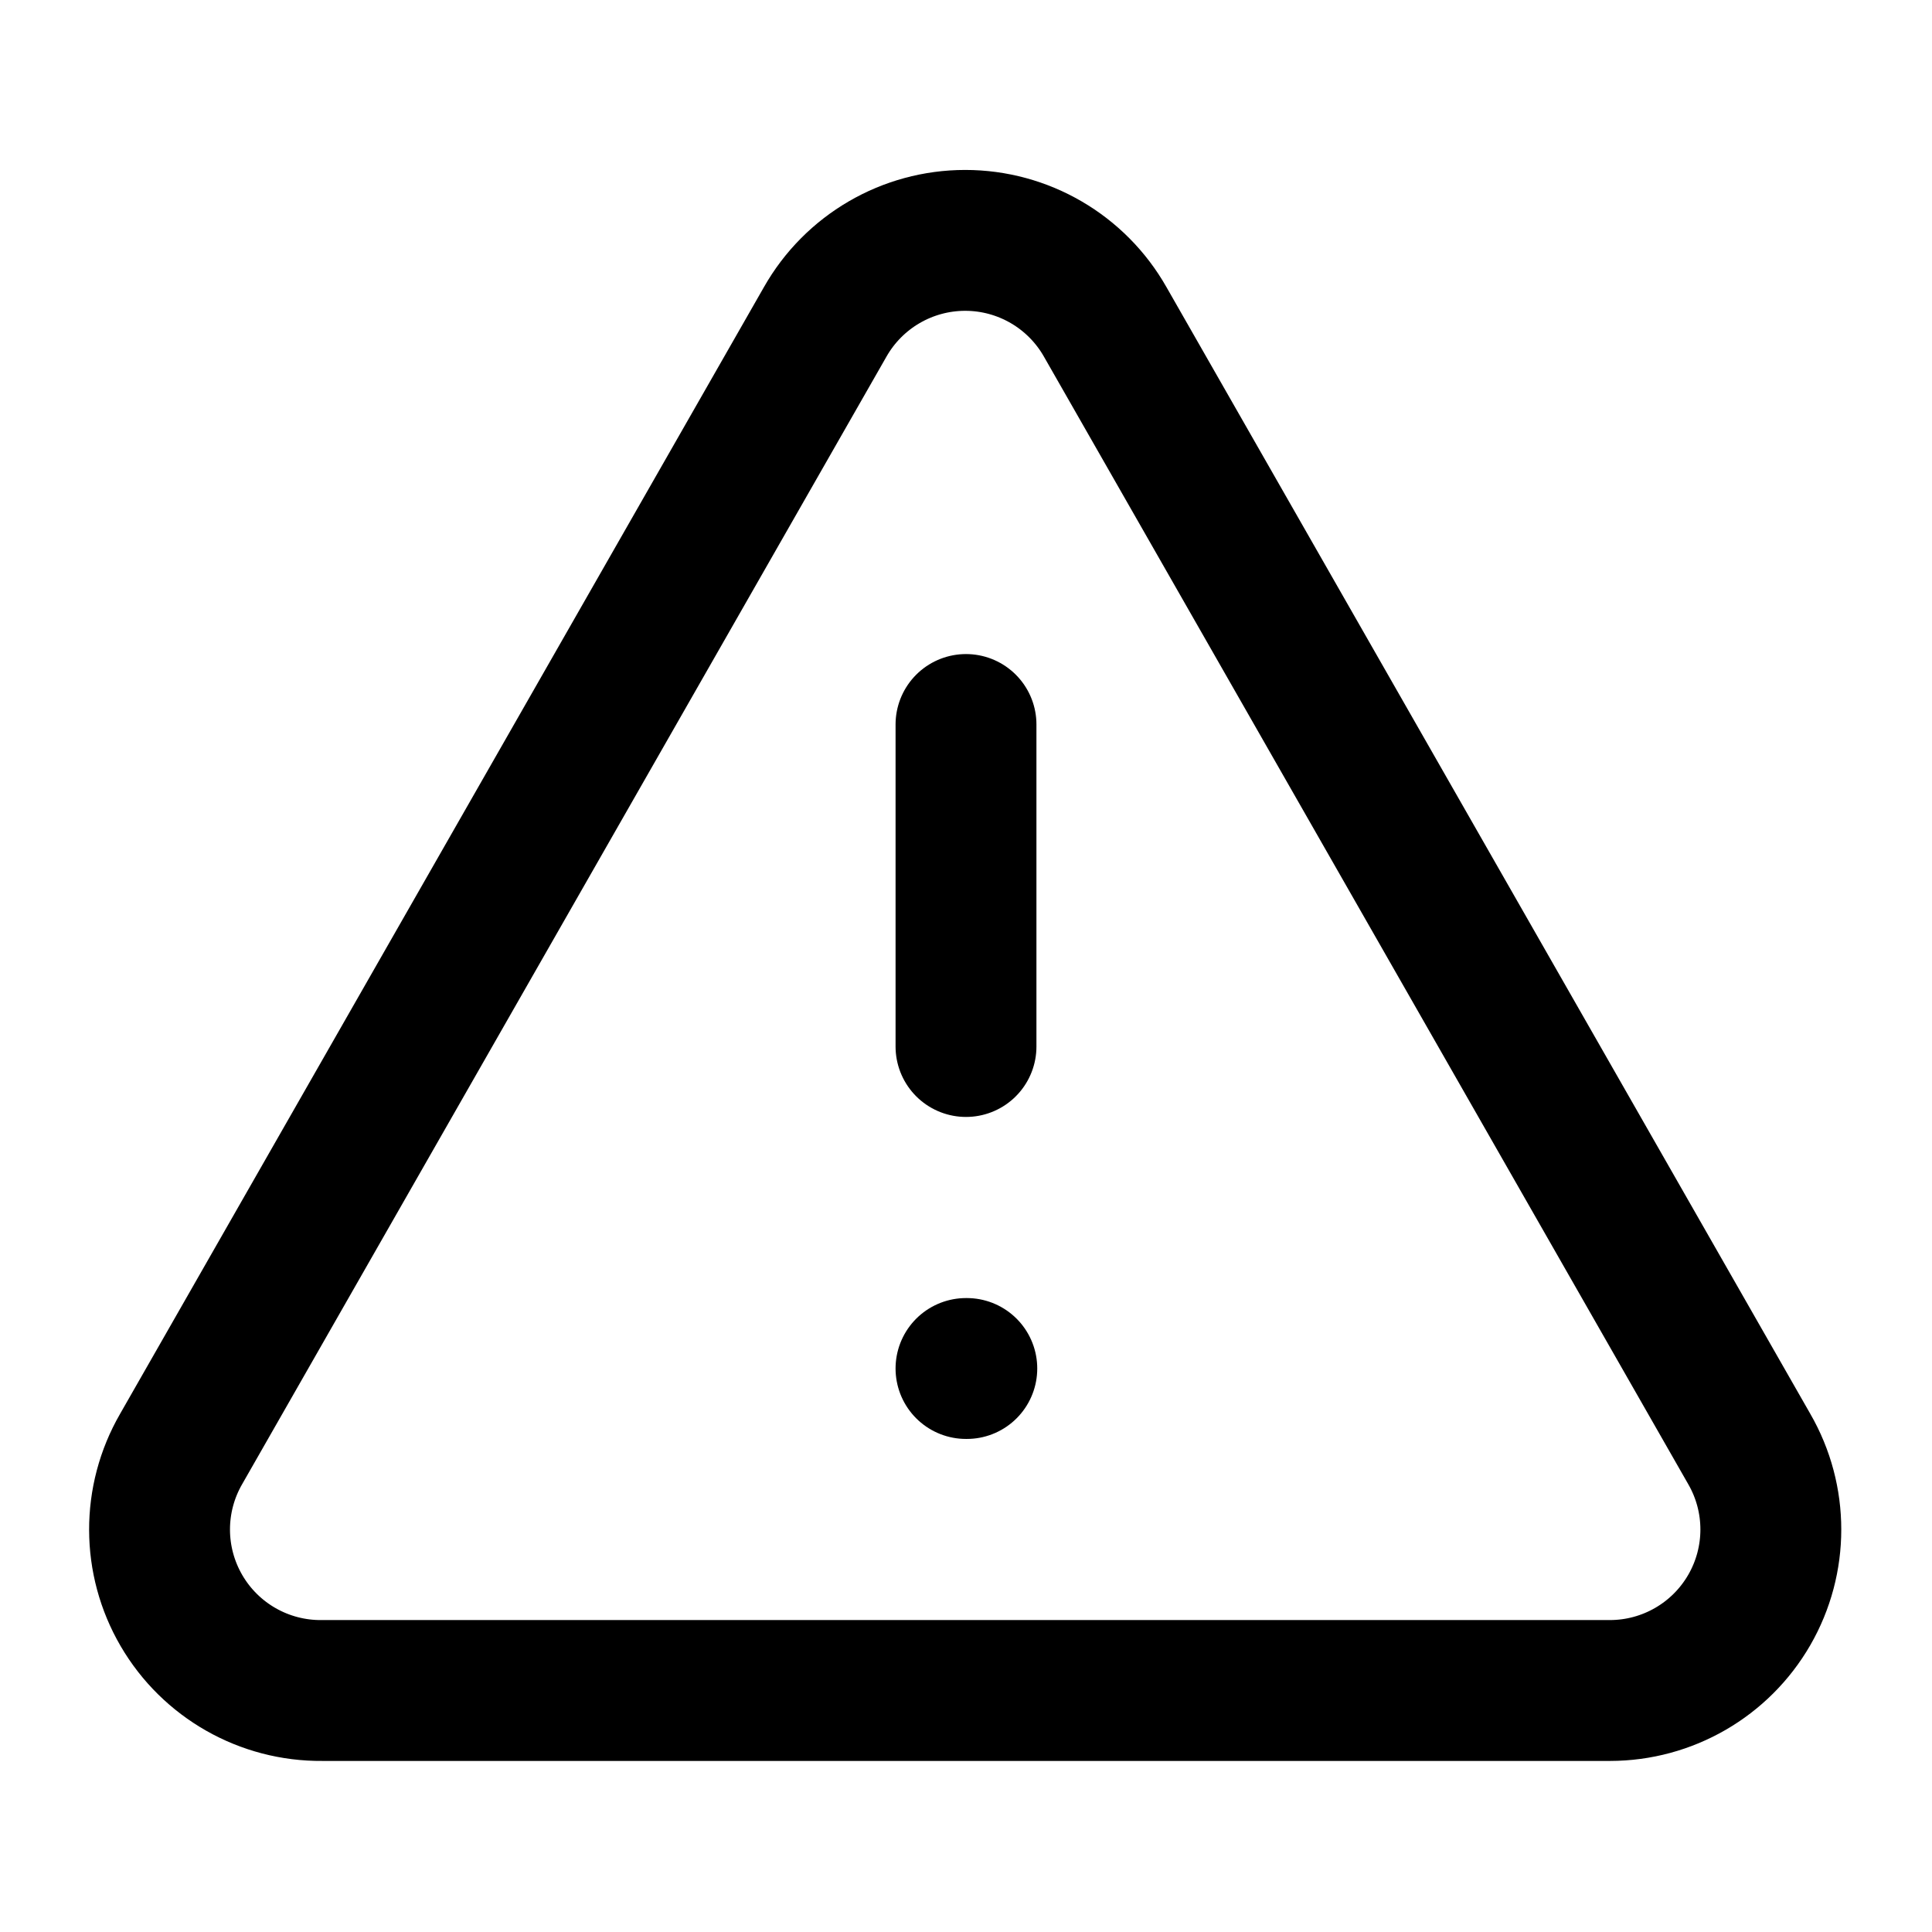
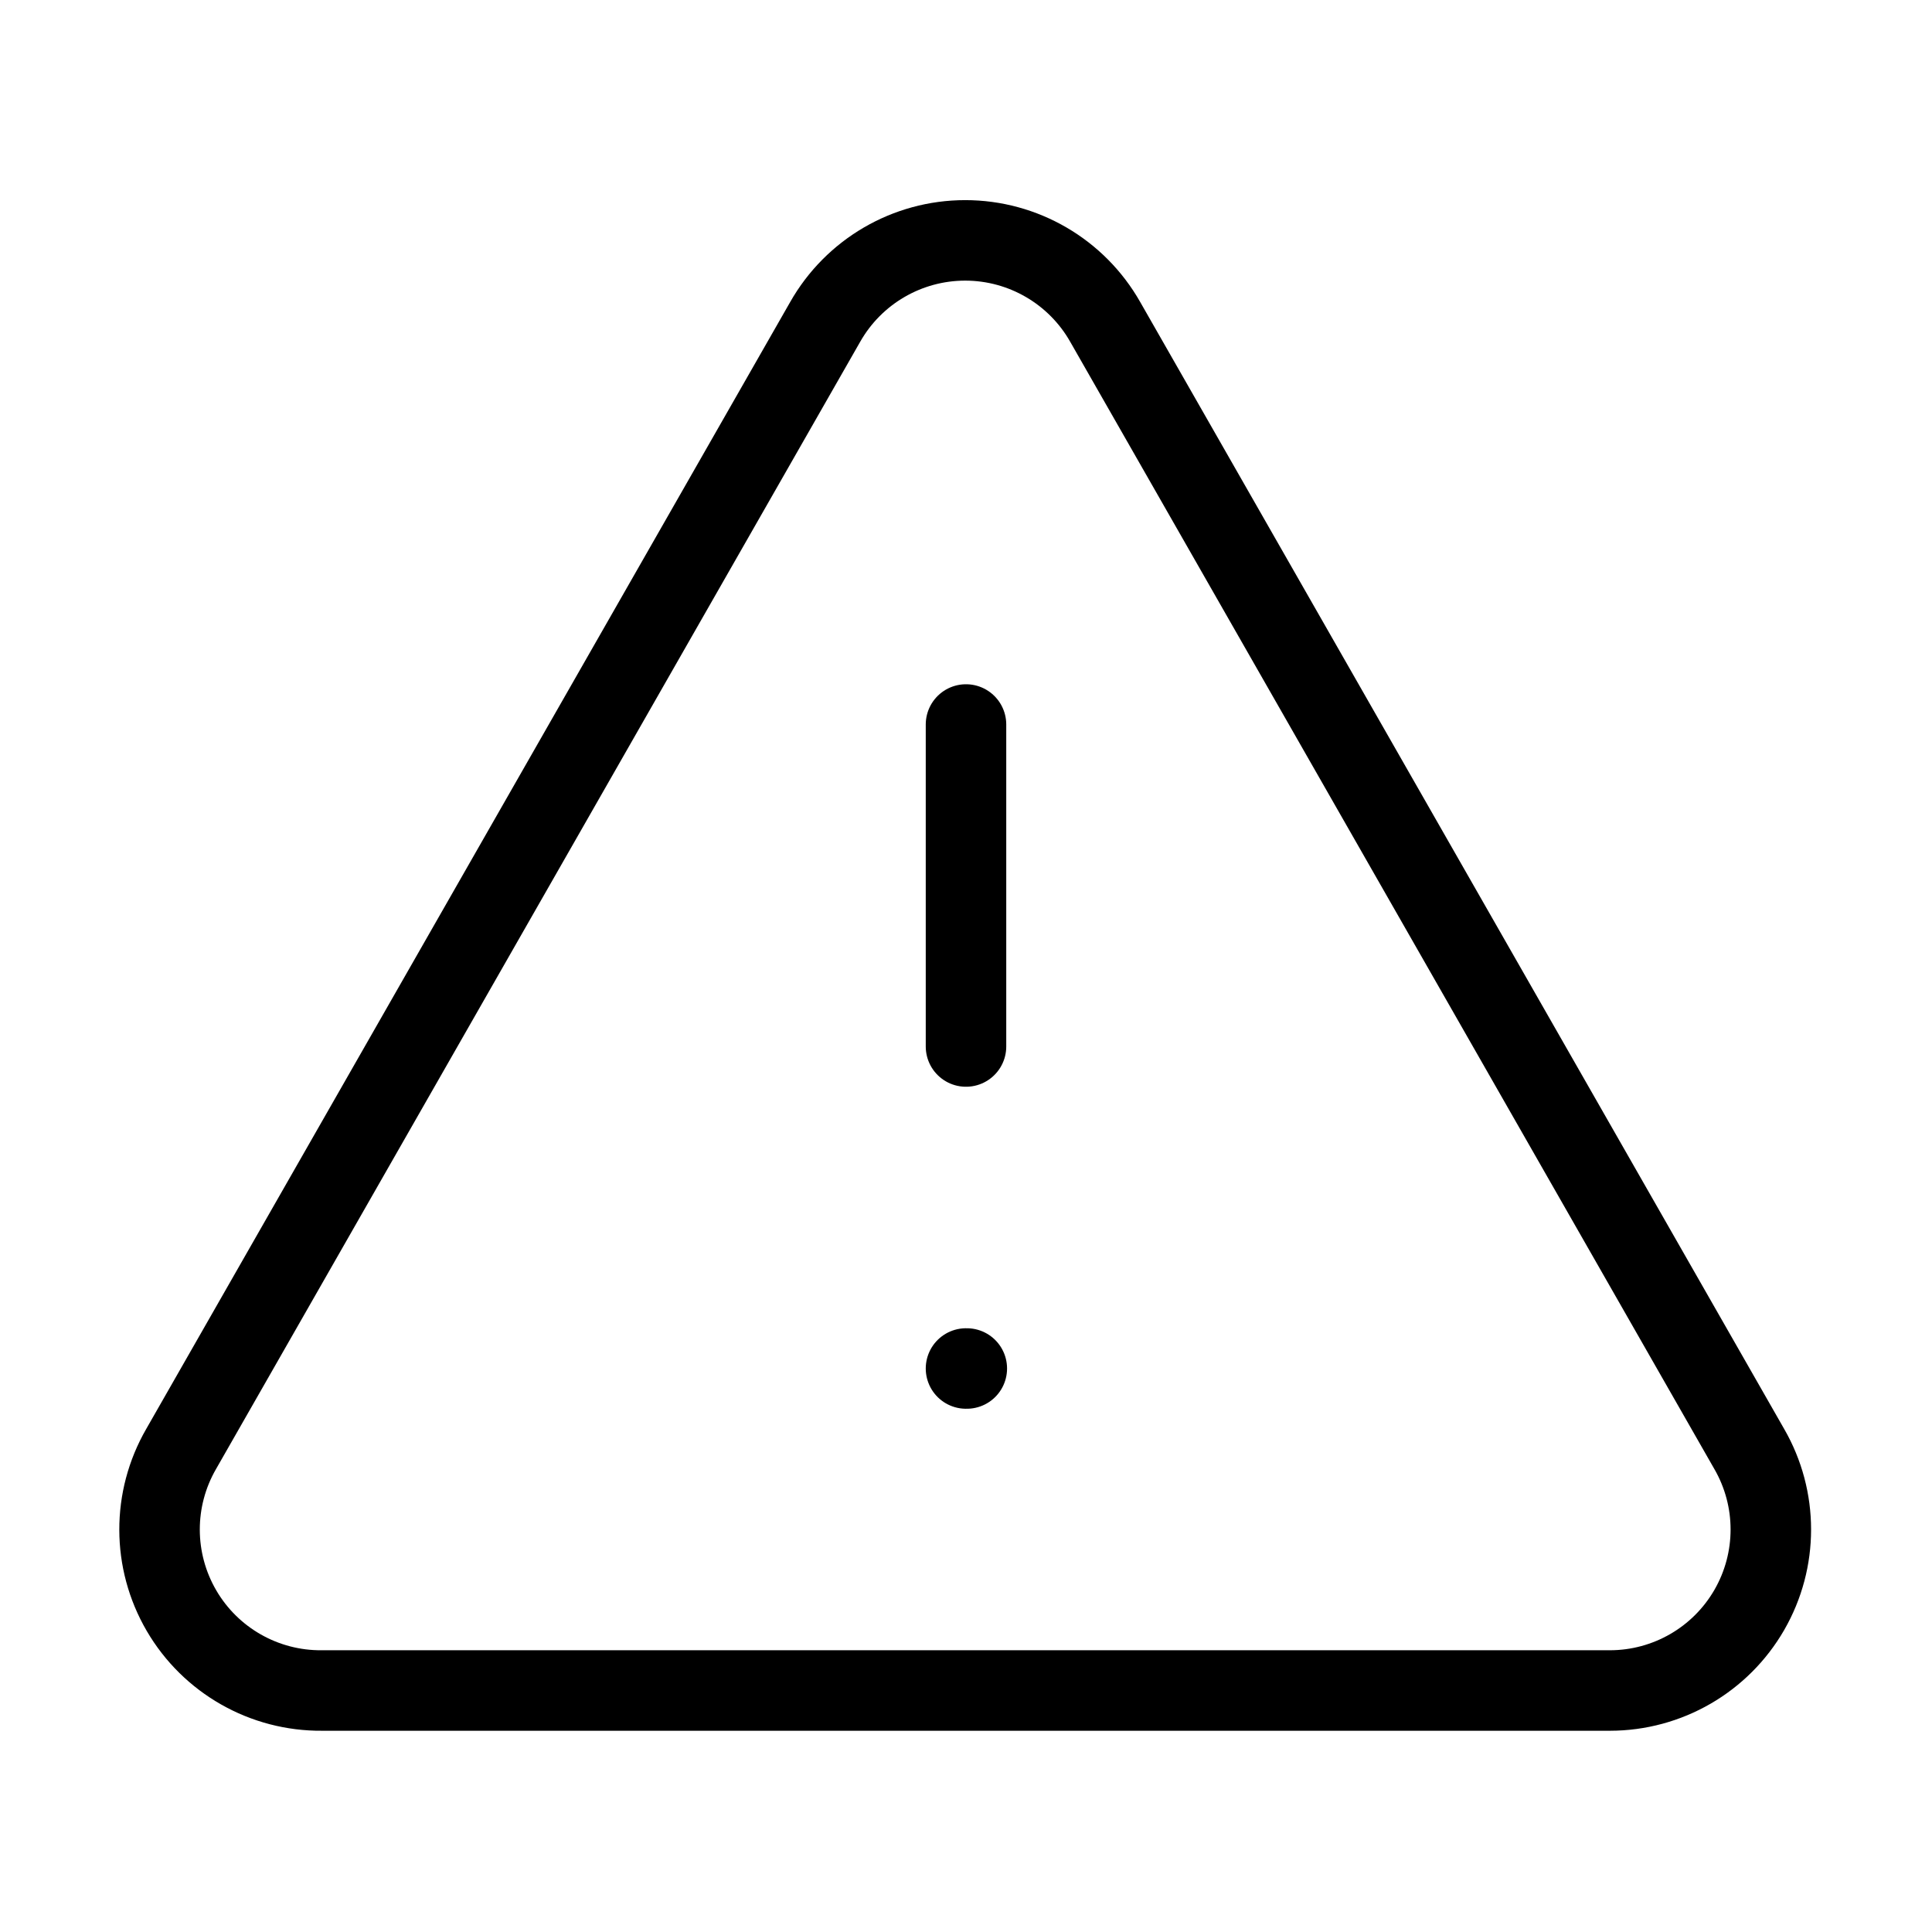
- <svg xmlns="http://www.w3.org/2000/svg" class="ICON_CLASS" viewBox="0 0 24 24" fill="none" stroke="currentColor" stroke-width="1.75" stroke-linecap="round" stroke-linejoin="round" aria-hidden="true">
+ <svg xmlns="http://www.w3.org/2000/svg" class="ICON_CLASS" viewBox="0 0 24 24" fill="none" stroke="currentColor" stroke-linecap="round" stroke-linejoin="round" aria-hidden="true">
  <path d="m21.73 18-8-14a2 2 0 0 0-3.48 0l-8 14A2 2 0 0 0 4 21h16a2 2 0 0 0 1.73-3Z" />
  <path d="M12 9v4" />
  <path d="M12 17h.01" />
</svg>
